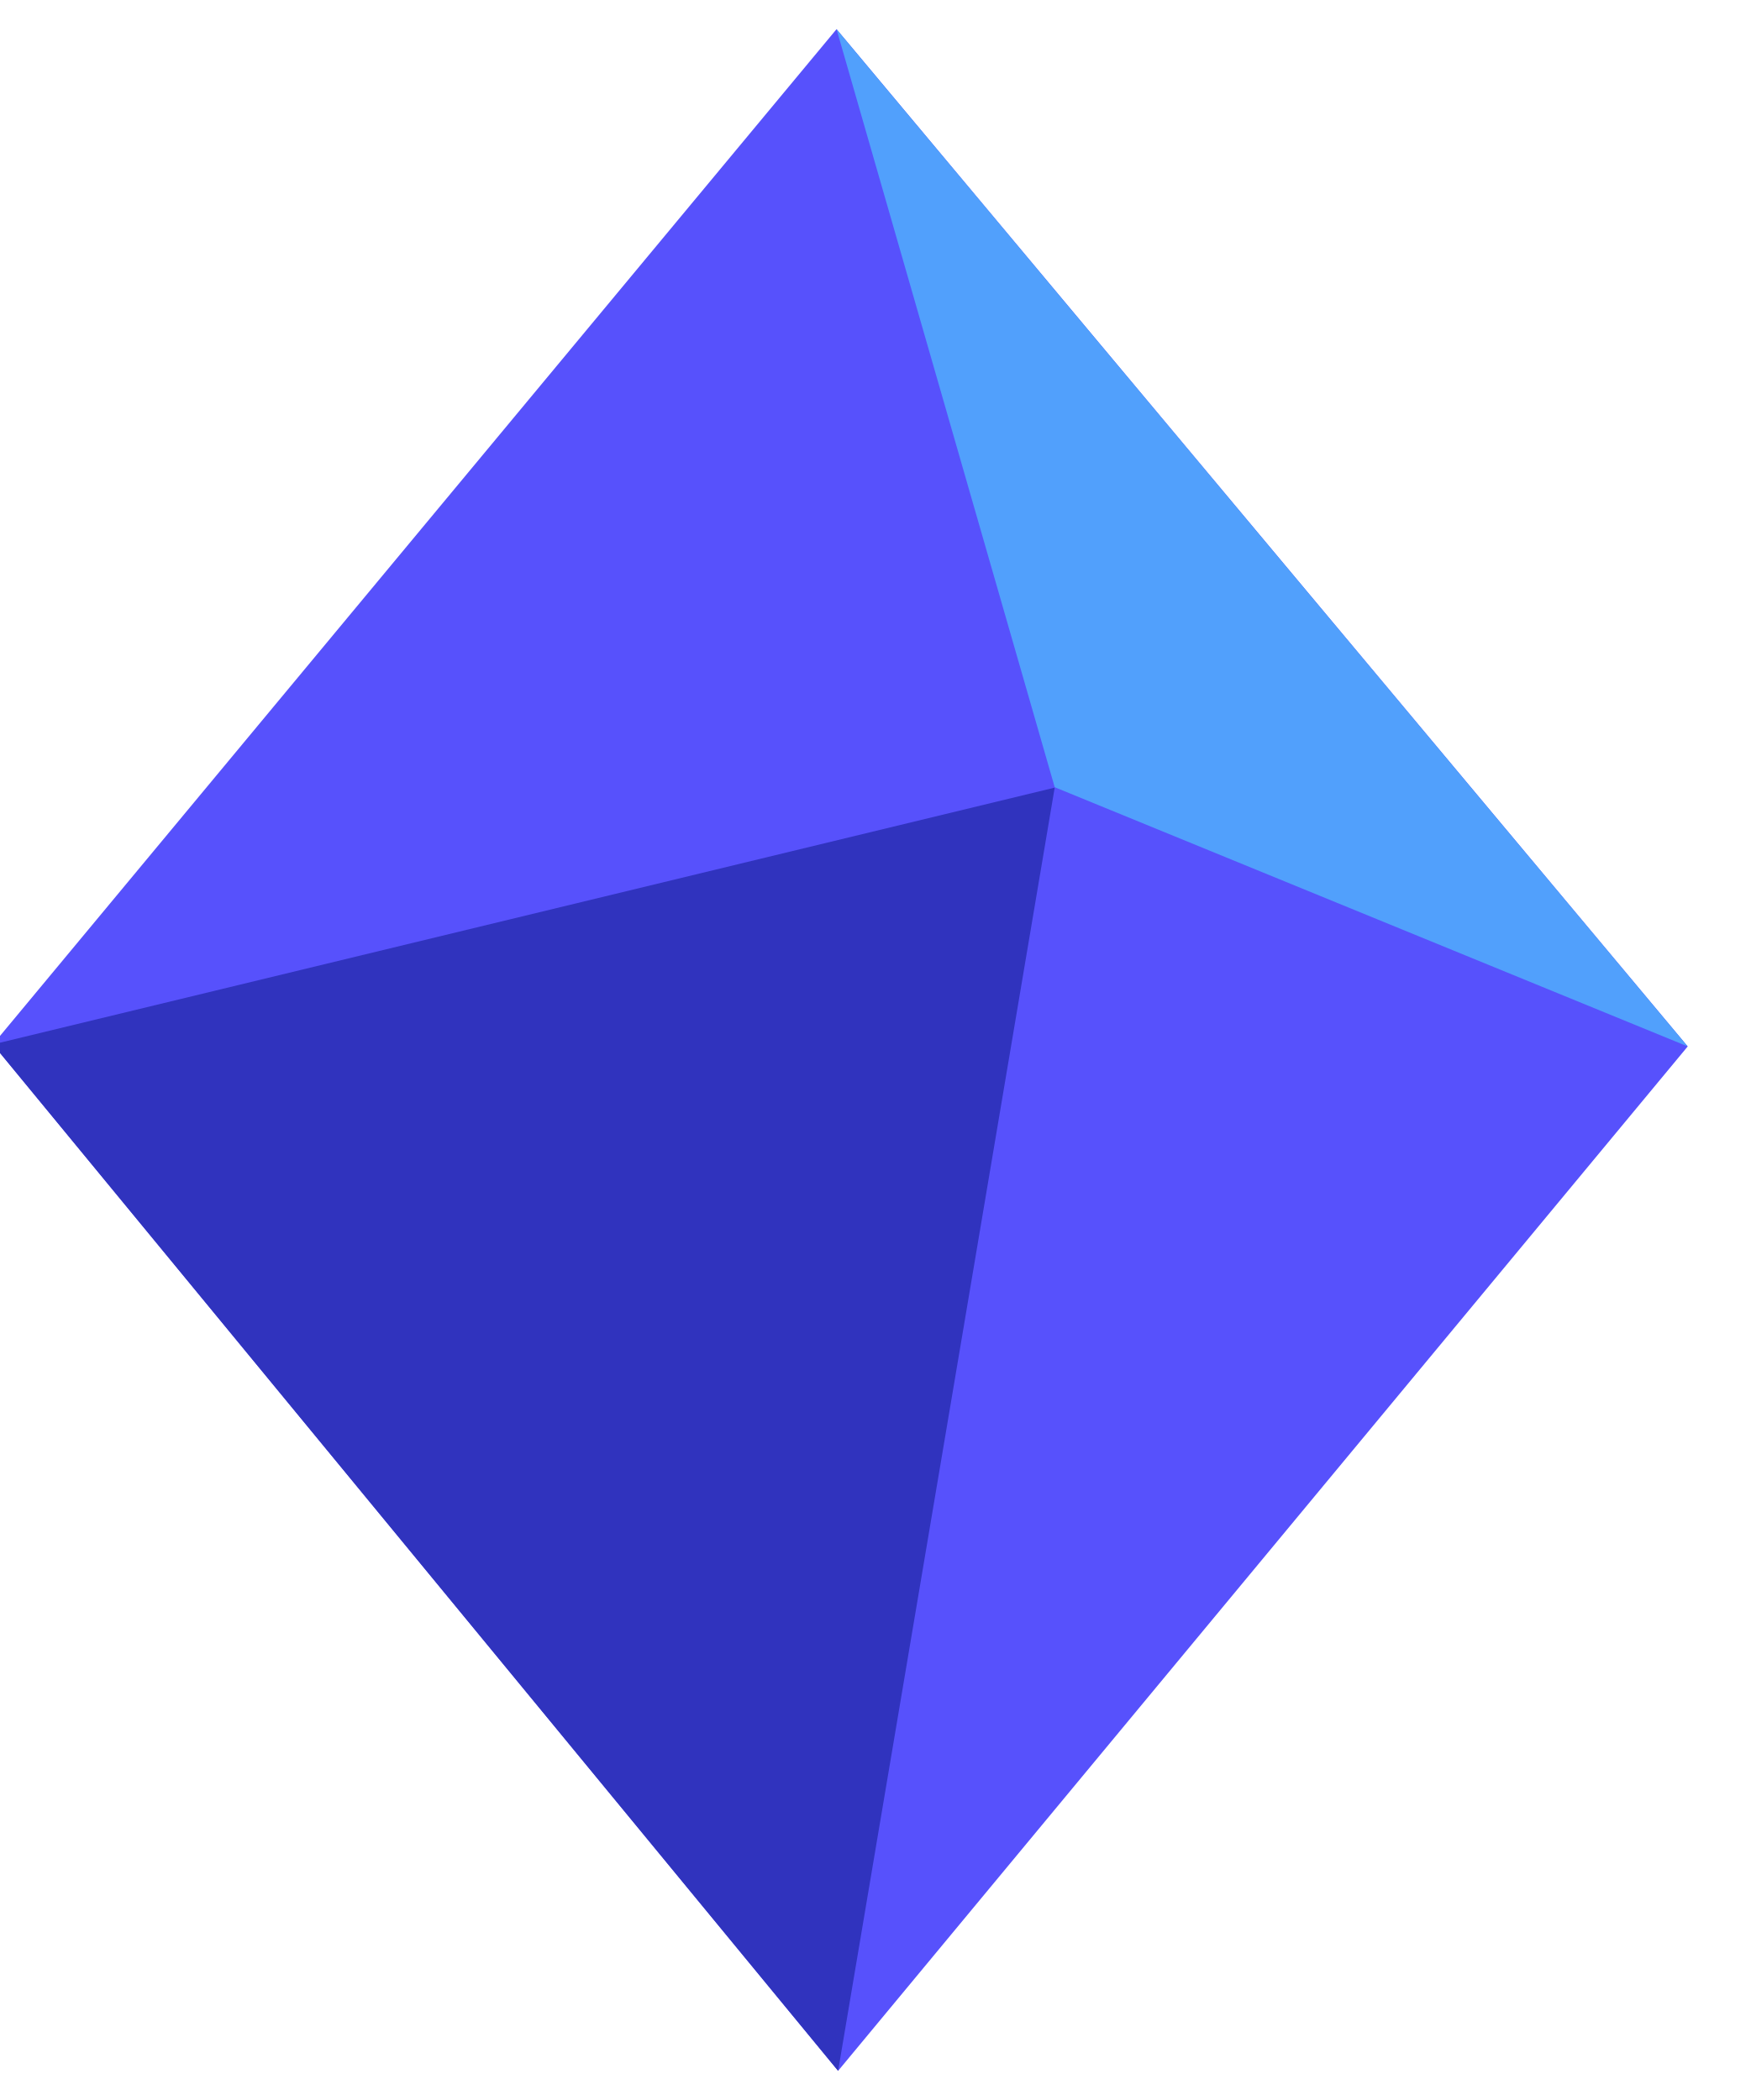
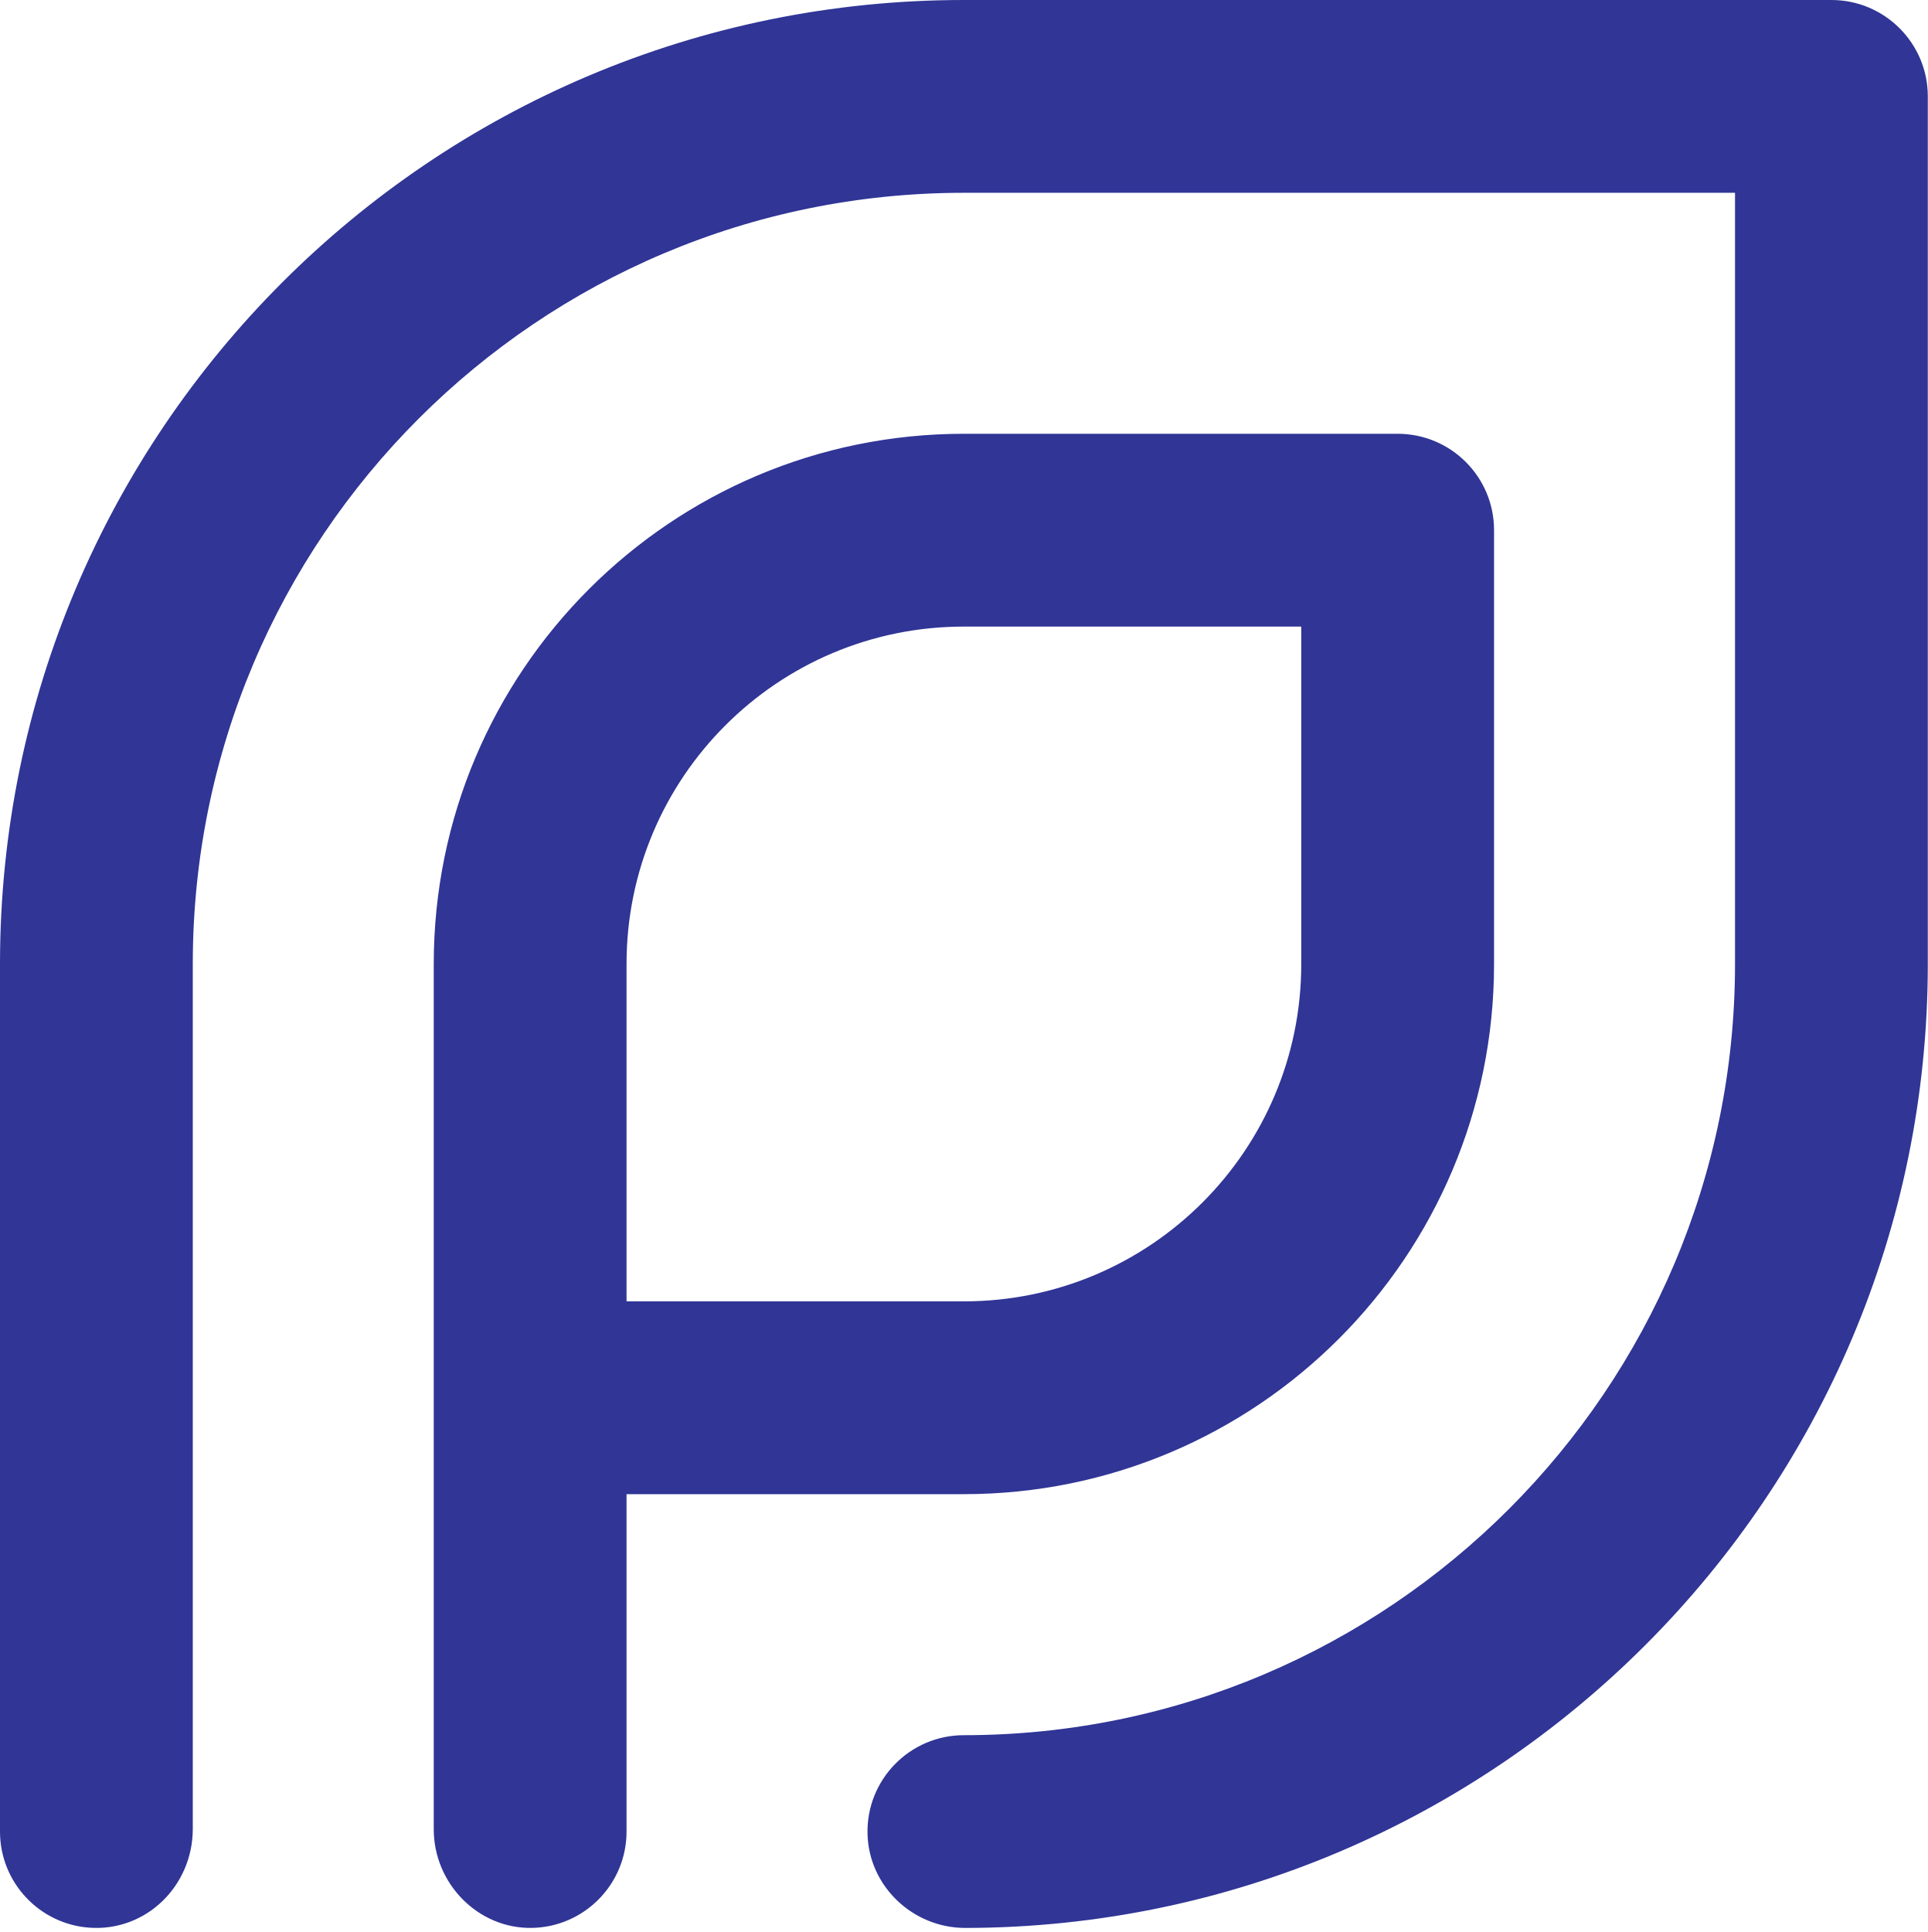
- <svg xmlns="http://www.w3.org/2000/svg" width="30" height="36" viewBox="0 0 30 36" fill="none">
-   <path d="M14.337 0.5L-0.121 17.904L14.364 35.5L28.925 17.939L14.337 0.5Z" fill="#5751FC" />
-   <path d="M14.364 35.5L-0.121 17.904L18.076 13.502L14.364 35.5Z" fill="#3033BE" />
-   <path d="M14.337 0.5L28.925 17.939L18.076 13.495L14.337 0.5Z" fill="#51A0FC" />
+ <svg xmlns="http://www.w3.org/2000/svg" fill="#000000" height="481.1" preserveAspectRatio="xMidYMid meet" version="1" viewBox="0.0 0.0 480.1 481.1" width="480.1" zoomAndPan="magnify">
+   <g id="change1_1">
+     <path d="M240.04,372.07c72.92,0,132.03-59.11,132.03-132.03V132.02c0-13.26-10.75-24-24-24H240.04 c-72.91,0-132.02,59.11-132.02,132.02v215.5c0,13.46,11.01,24.79,24.47,24.54c13.04-0.25,23.54-10.9,23.54-24v-84.01H240.04z M240.04,156.03h84.02v84.01c0,46.4-37.62,84.02-84.02,84.02h-84.01v-84.02C156.03,193.64,193.64,156.03,240.04,156.03z M480.09,24 v216.04c0,132.23-107.48,239.84-239.66,240.05c-13.1,0.02-24.12-10.41-24.39-23.51c-0.27-13.48,10.58-24.49,24-24.49 c105.89,0,192.04-86.15,192.04-192.04V48.01H240.04c-106.06,0-192.03,85.98-192.03,192.03v215.37c0,14.2-11.63,25.65-25.79,24.61 C9.8,479.11,0,468.74,0,456.09V240.04C0,107.47,107.47,0,240.04,0h216.04C469.34,0,480.09,10.75,480.09,24z" fill="#303596" />
+   </g>
</svg>
